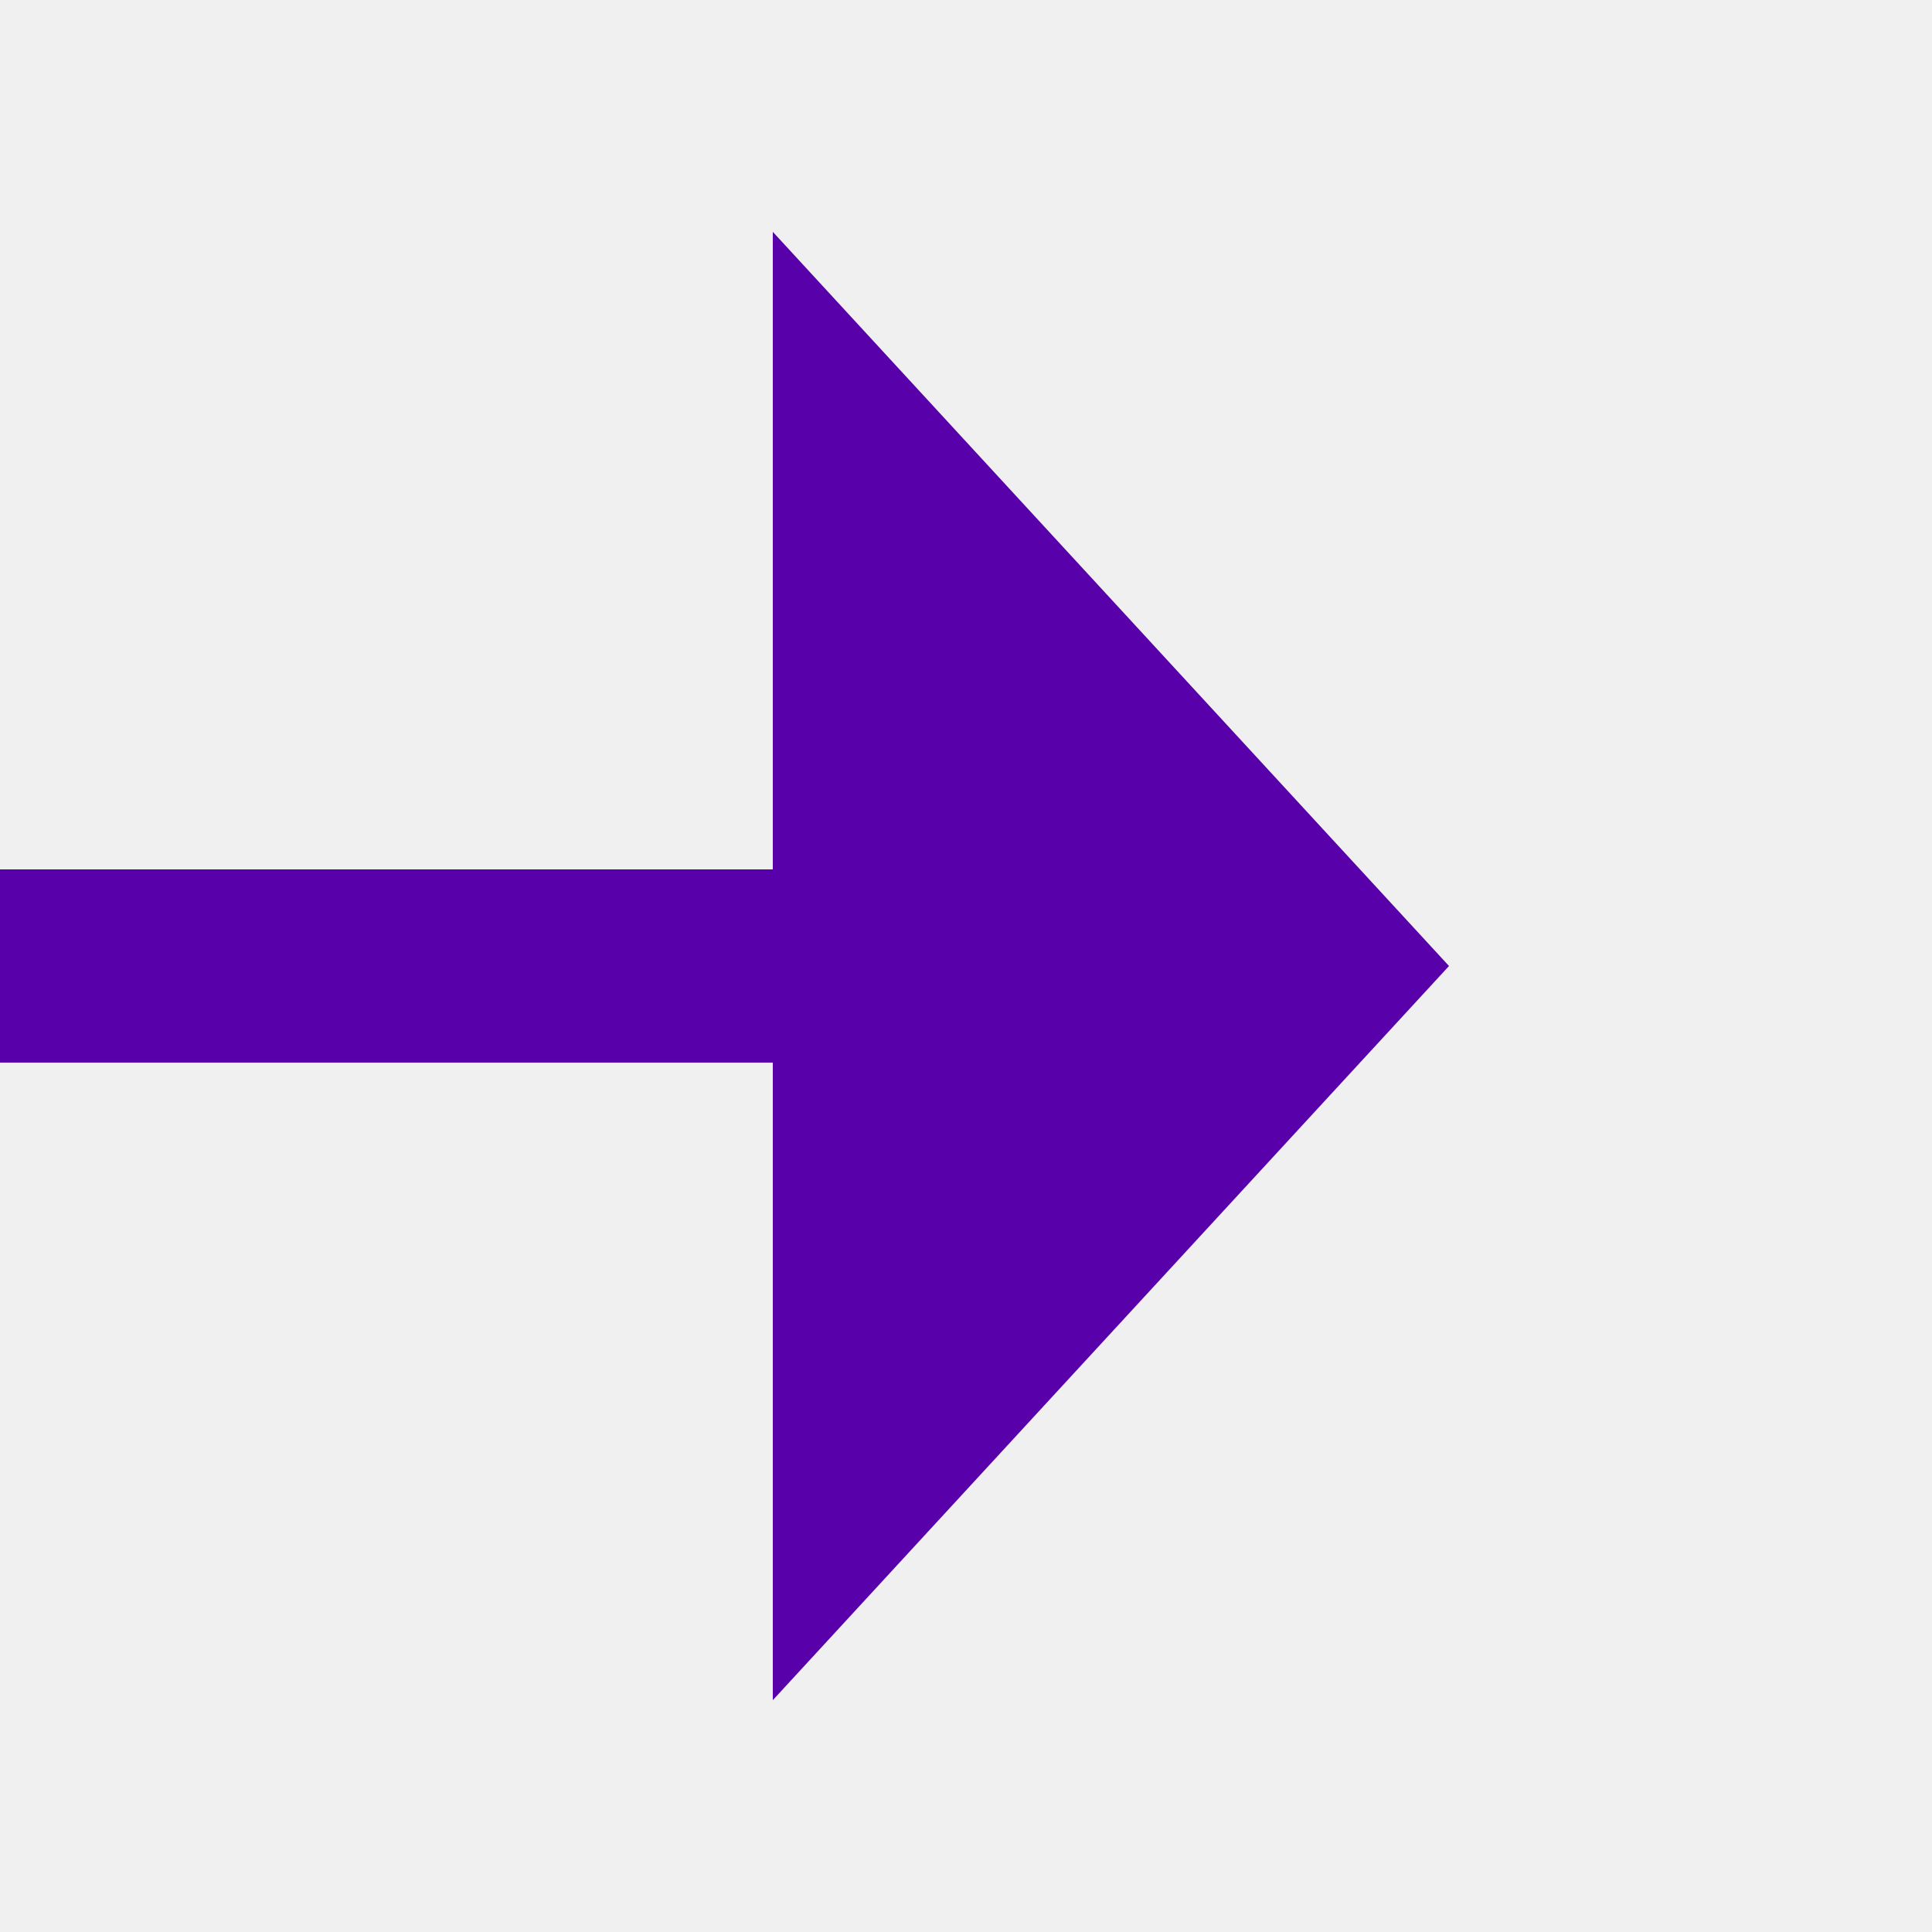
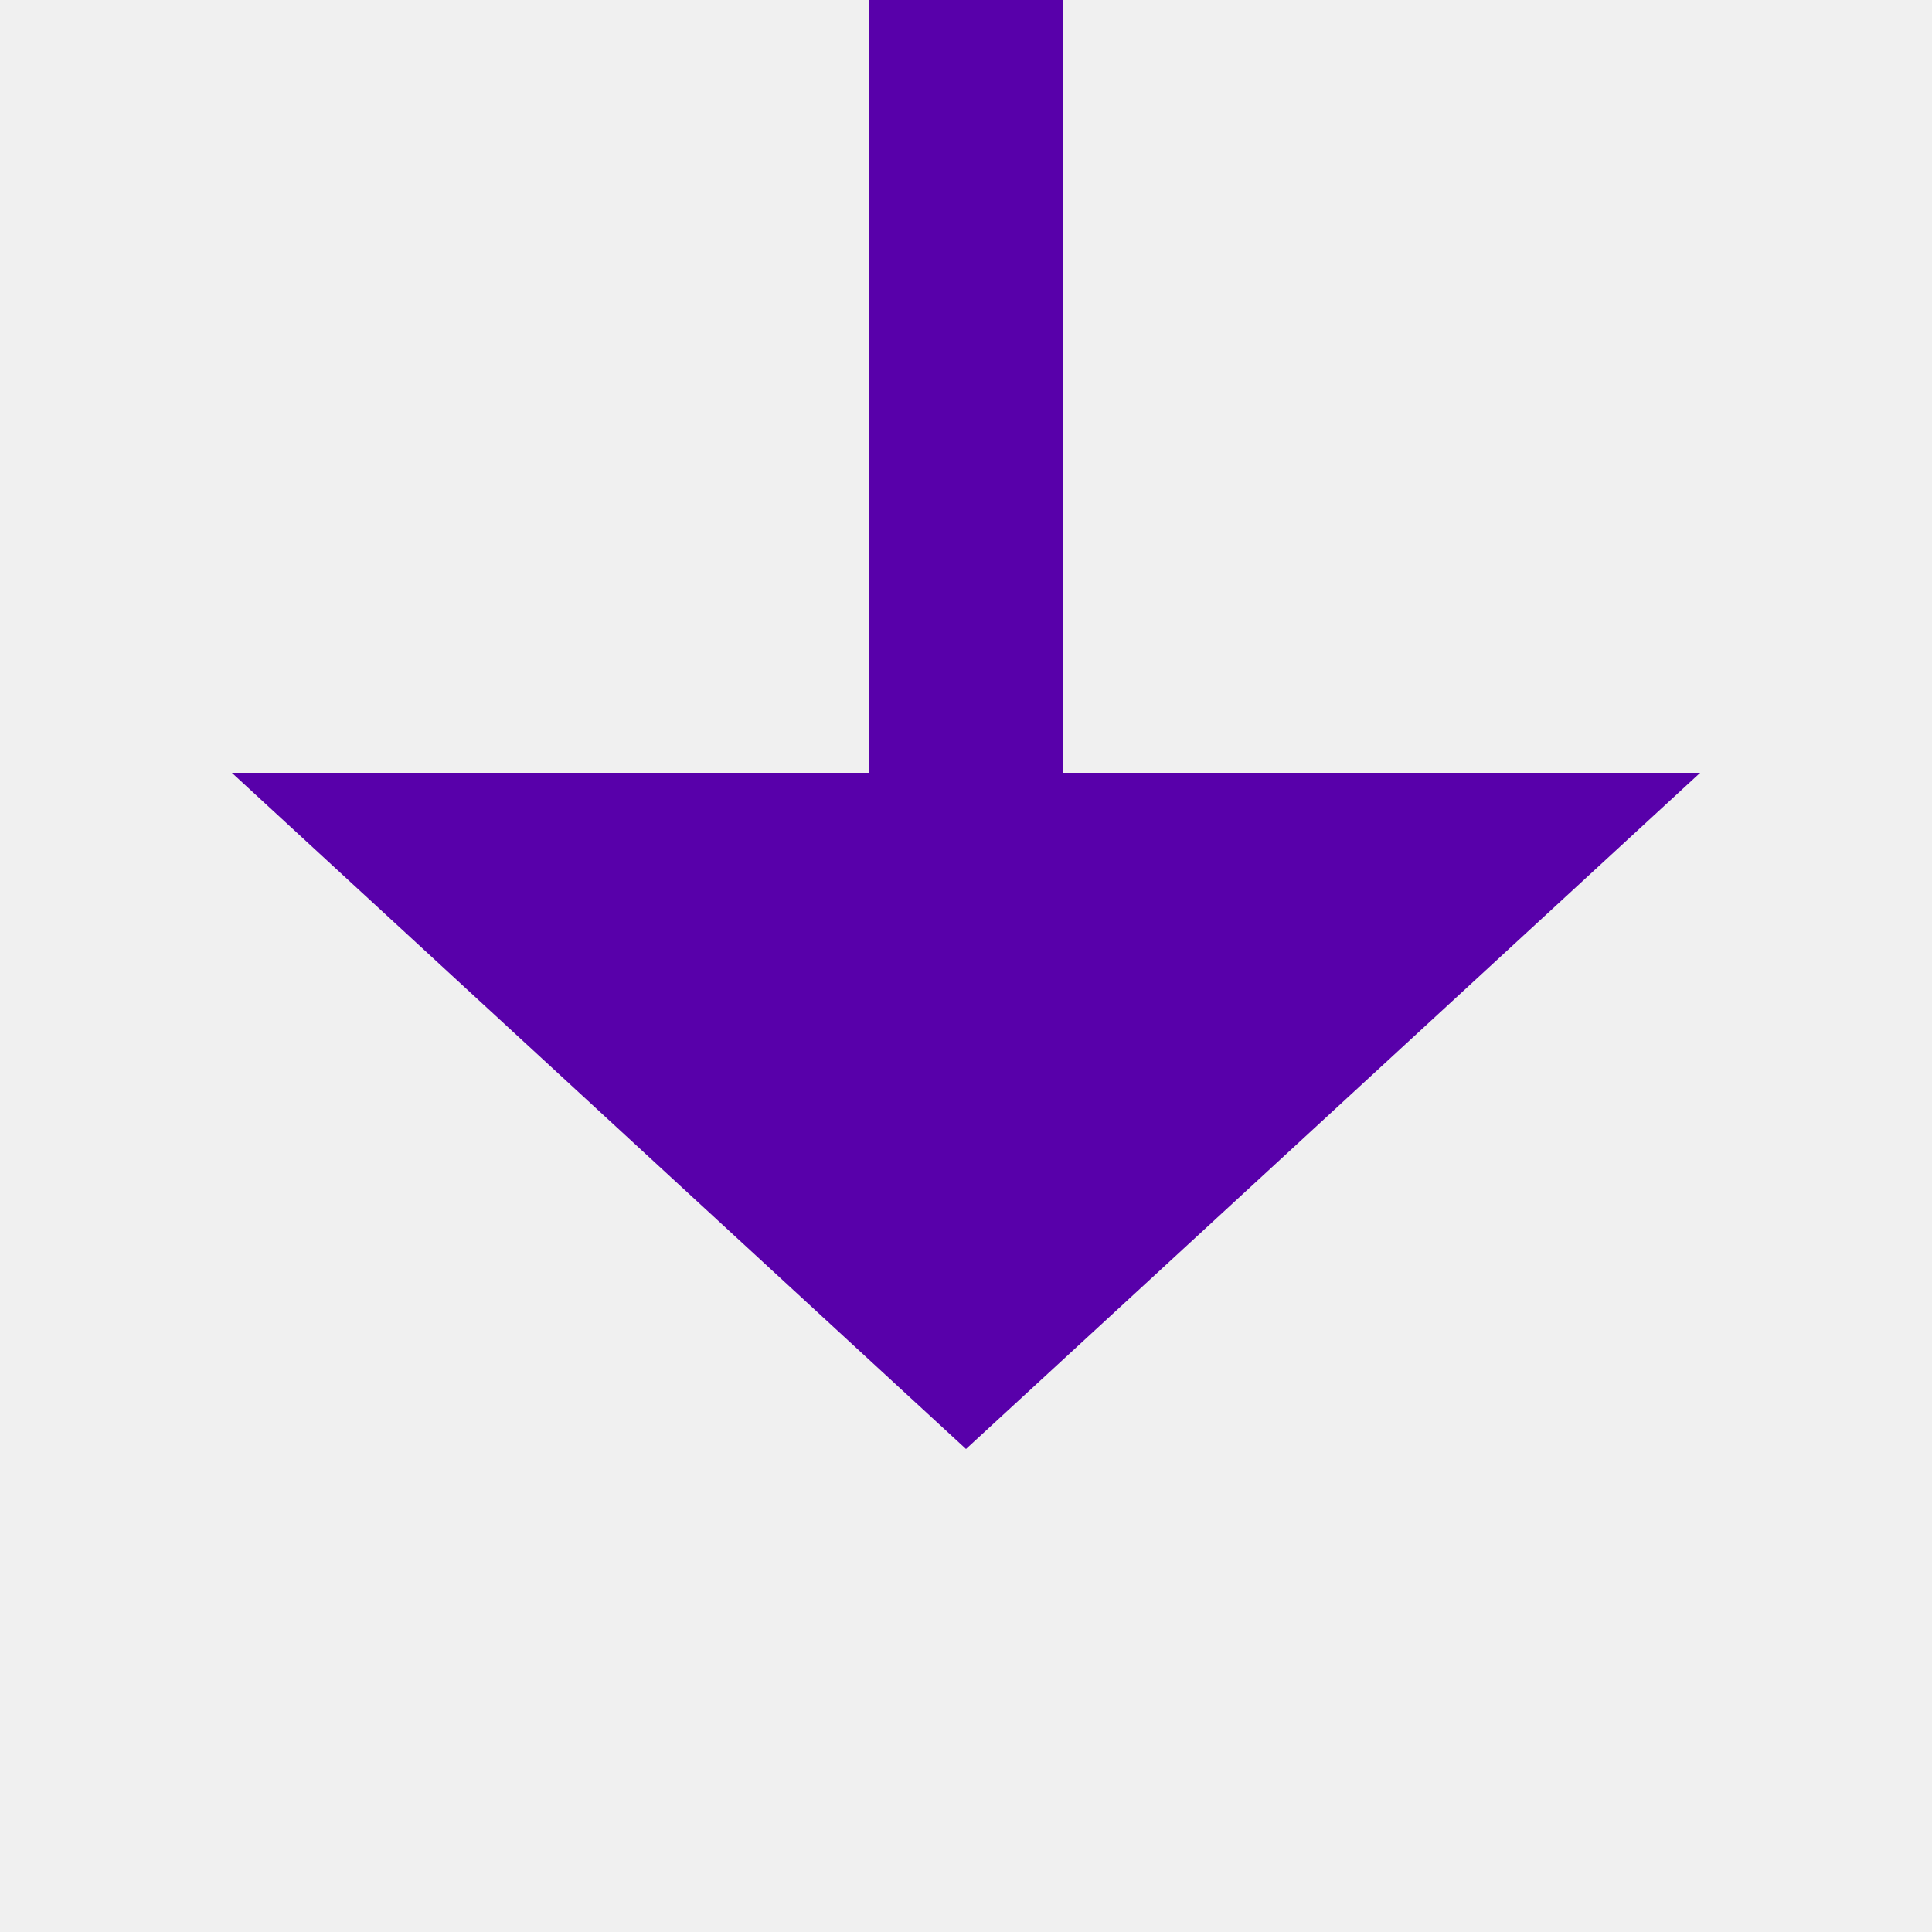
- <svg xmlns="http://www.w3.org/2000/svg" version="1.1" width="20px" height="20px" preserveAspectRatio="xMinYMid meet" viewBox="993 1823 20 18">
-   <path d="M 740 1832  L 1002 1832  " stroke-width="2" stroke-dasharray="0" stroke="rgba(88, 0, 170, 1)" fill="none" class="stroke" />
-   <path d="M 741.5 1828.5  A 3.5 3.5 0 0 0 738 1832 A 3.5 3.5 0 0 0 741.5 1835.5 A 3.5 3.5 0 0 0 745 1832 A 3.5 3.5 0 0 0 741.5 1828.5 Z M 1001 1839.6  L 1008 1832  L 1001 1824.4  L 1001 1839.6  Z " fill-rule="nonzero" fill="rgba(88, 0, 170, 1)" stroke="none" class="fill" />
+ <svg xmlns="http://www.w3.org/2000/svg" version="1.1" width="20px" height="20px" preserveAspectRatio="xMinYMid meet" viewBox="1056 1898 20 18">
+   <defs>
+     <mask fill="white" id="Clip172">
+       <path d="M 1043 1867  L 1089 1867  L 1089 1894  L 1043 1894  Z M 1043 1838  L 1089 1838  L 1089 1922  L 1043 1922  Z " fill-rule="evenodd" />
+     </mask>
+   </defs>
+   <path d="M 1066 1867  L 1066 1850  M 1066 1894  L 1066 1906  " stroke-width="2" stroke-dasharray="0" stroke="rgba(88, 0, 170, 1)" fill="none" class="stroke" />
+   <path d="M 1066 1848  A 3.5 3.5 0 0 0 1062.5 1851.5 A 3.5 3.5 0 0 0 1066 1855 A 3.5 3.5 0 0 0 1069.5 1851.5 A 3.5 3.5 0 0 0 1066 1848 Z M 1058.4 1905  L 1066 1912  L 1073.6 1905  L 1058.4 1905  Z " fill-rule="nonzero" fill="rgba(88, 0, 170, 1)" stroke="none" class="fill" mask="url(#Clip172)" />
</svg>
